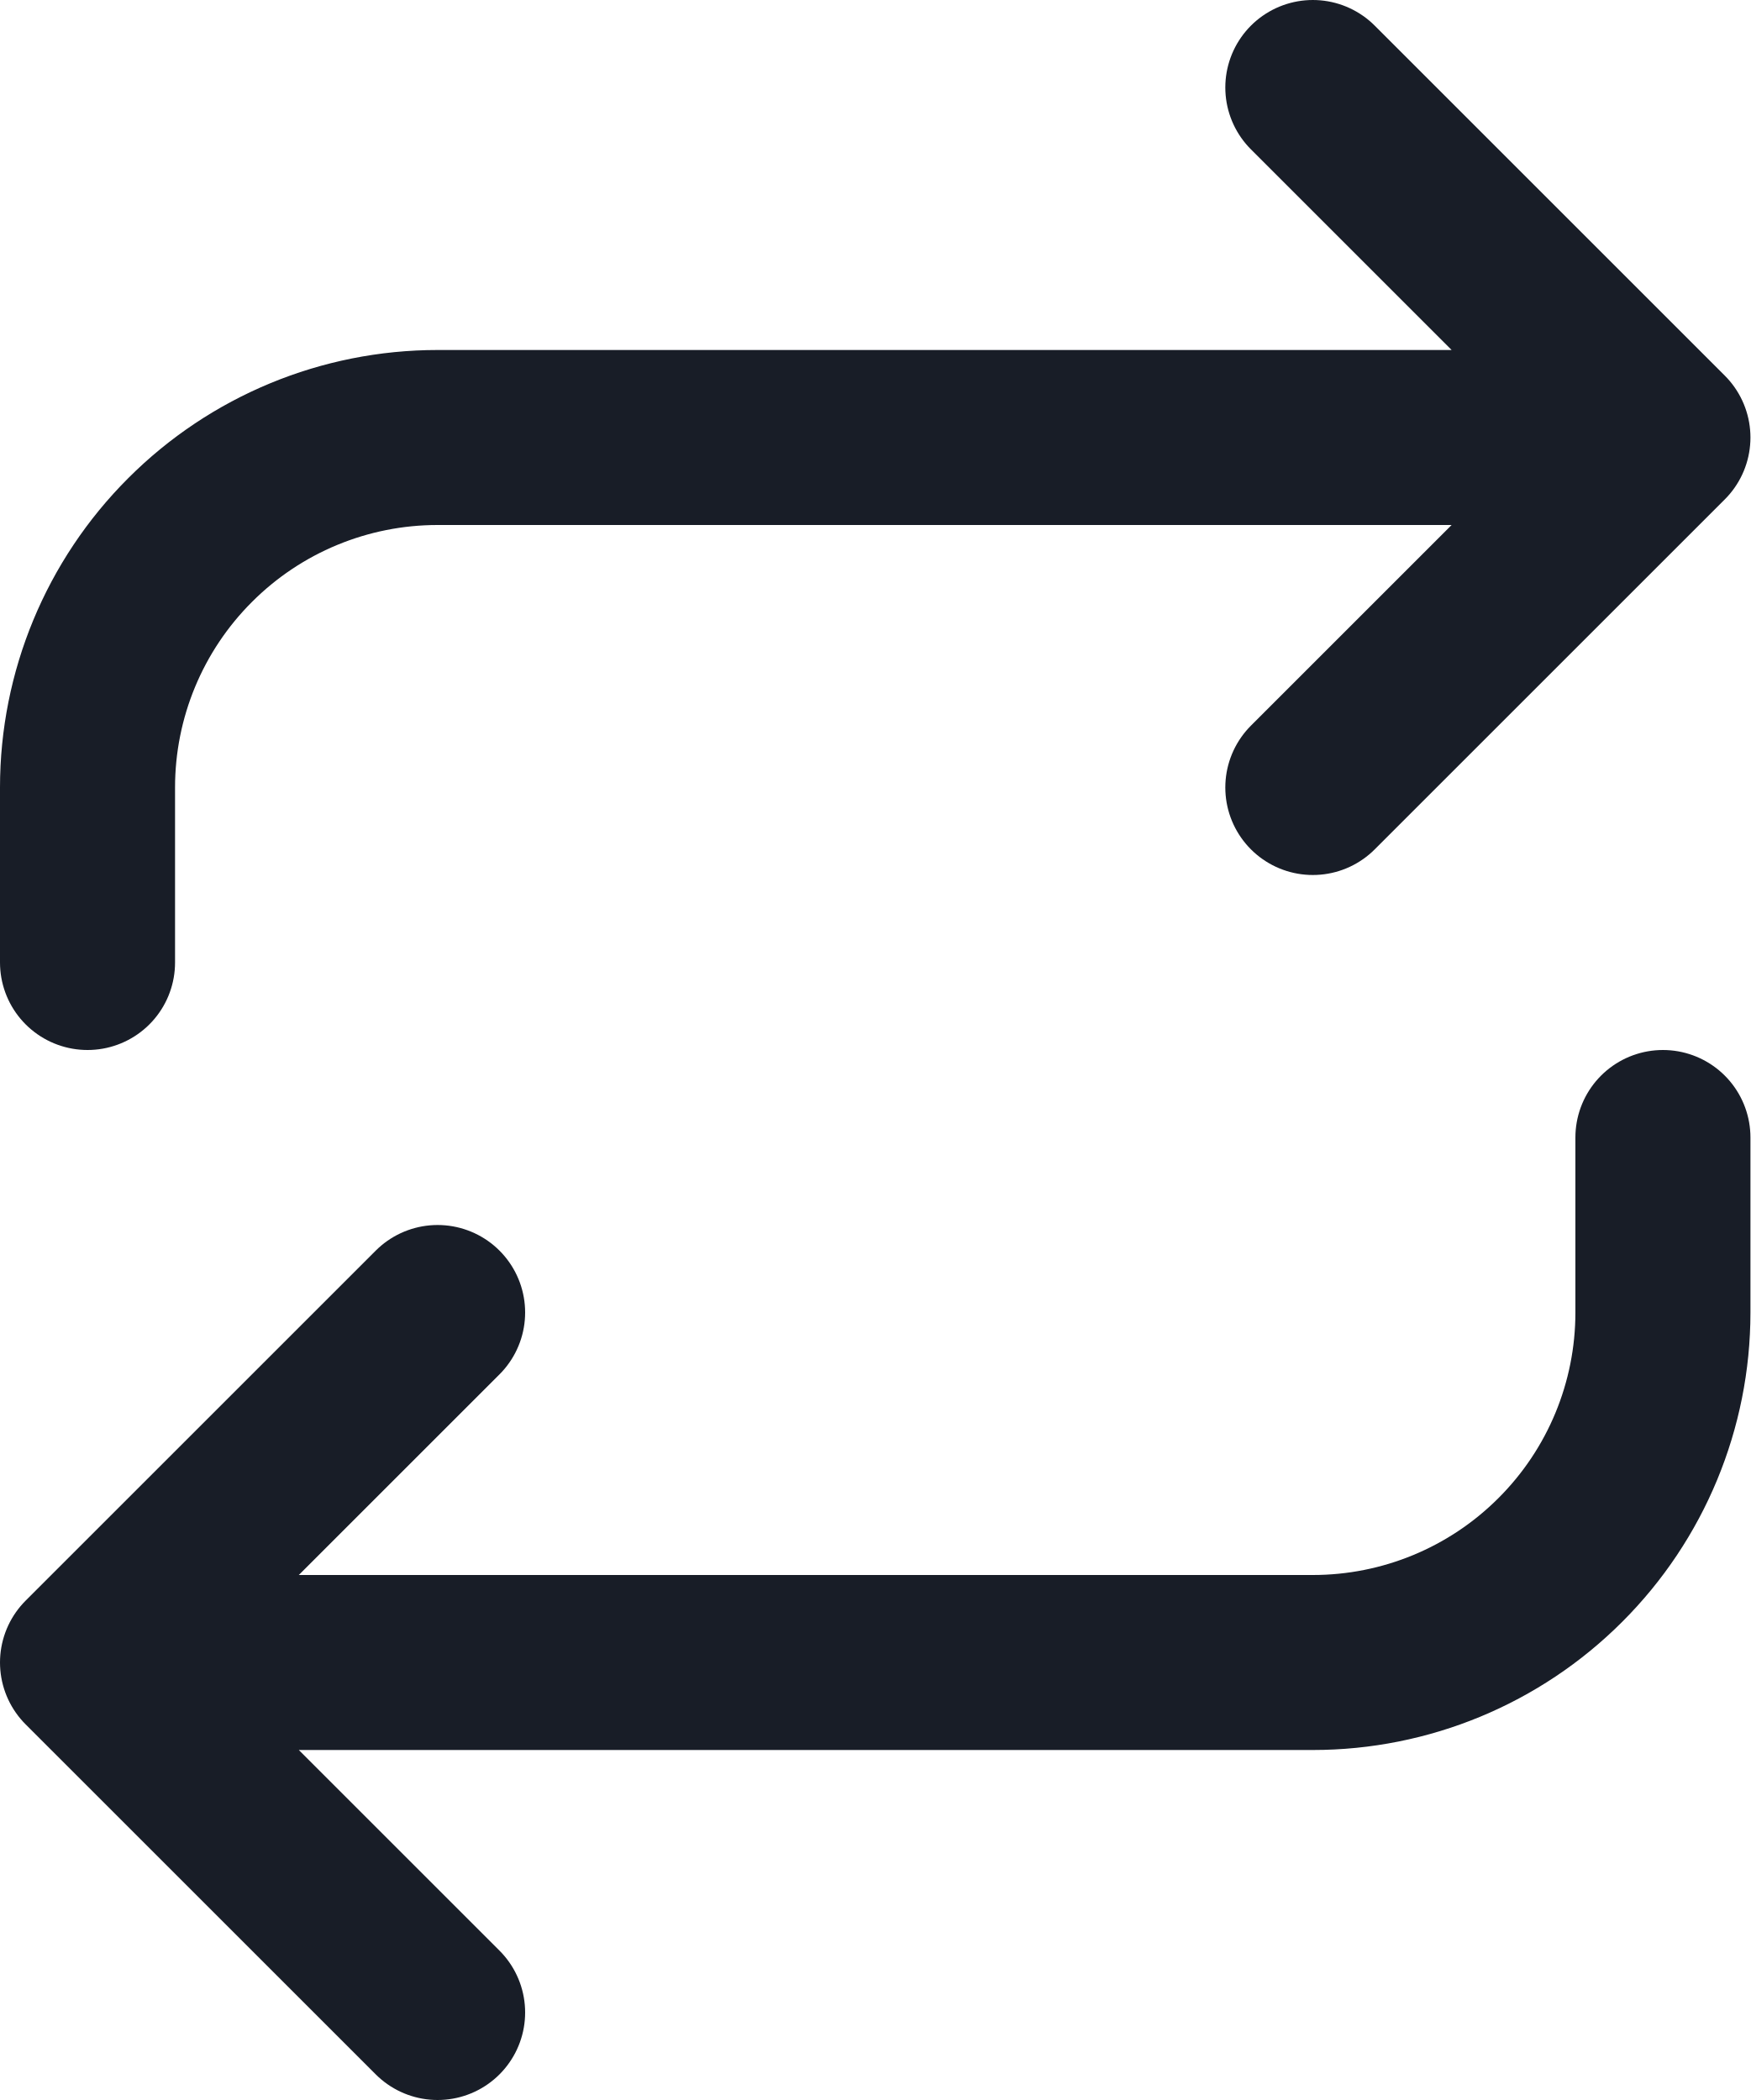
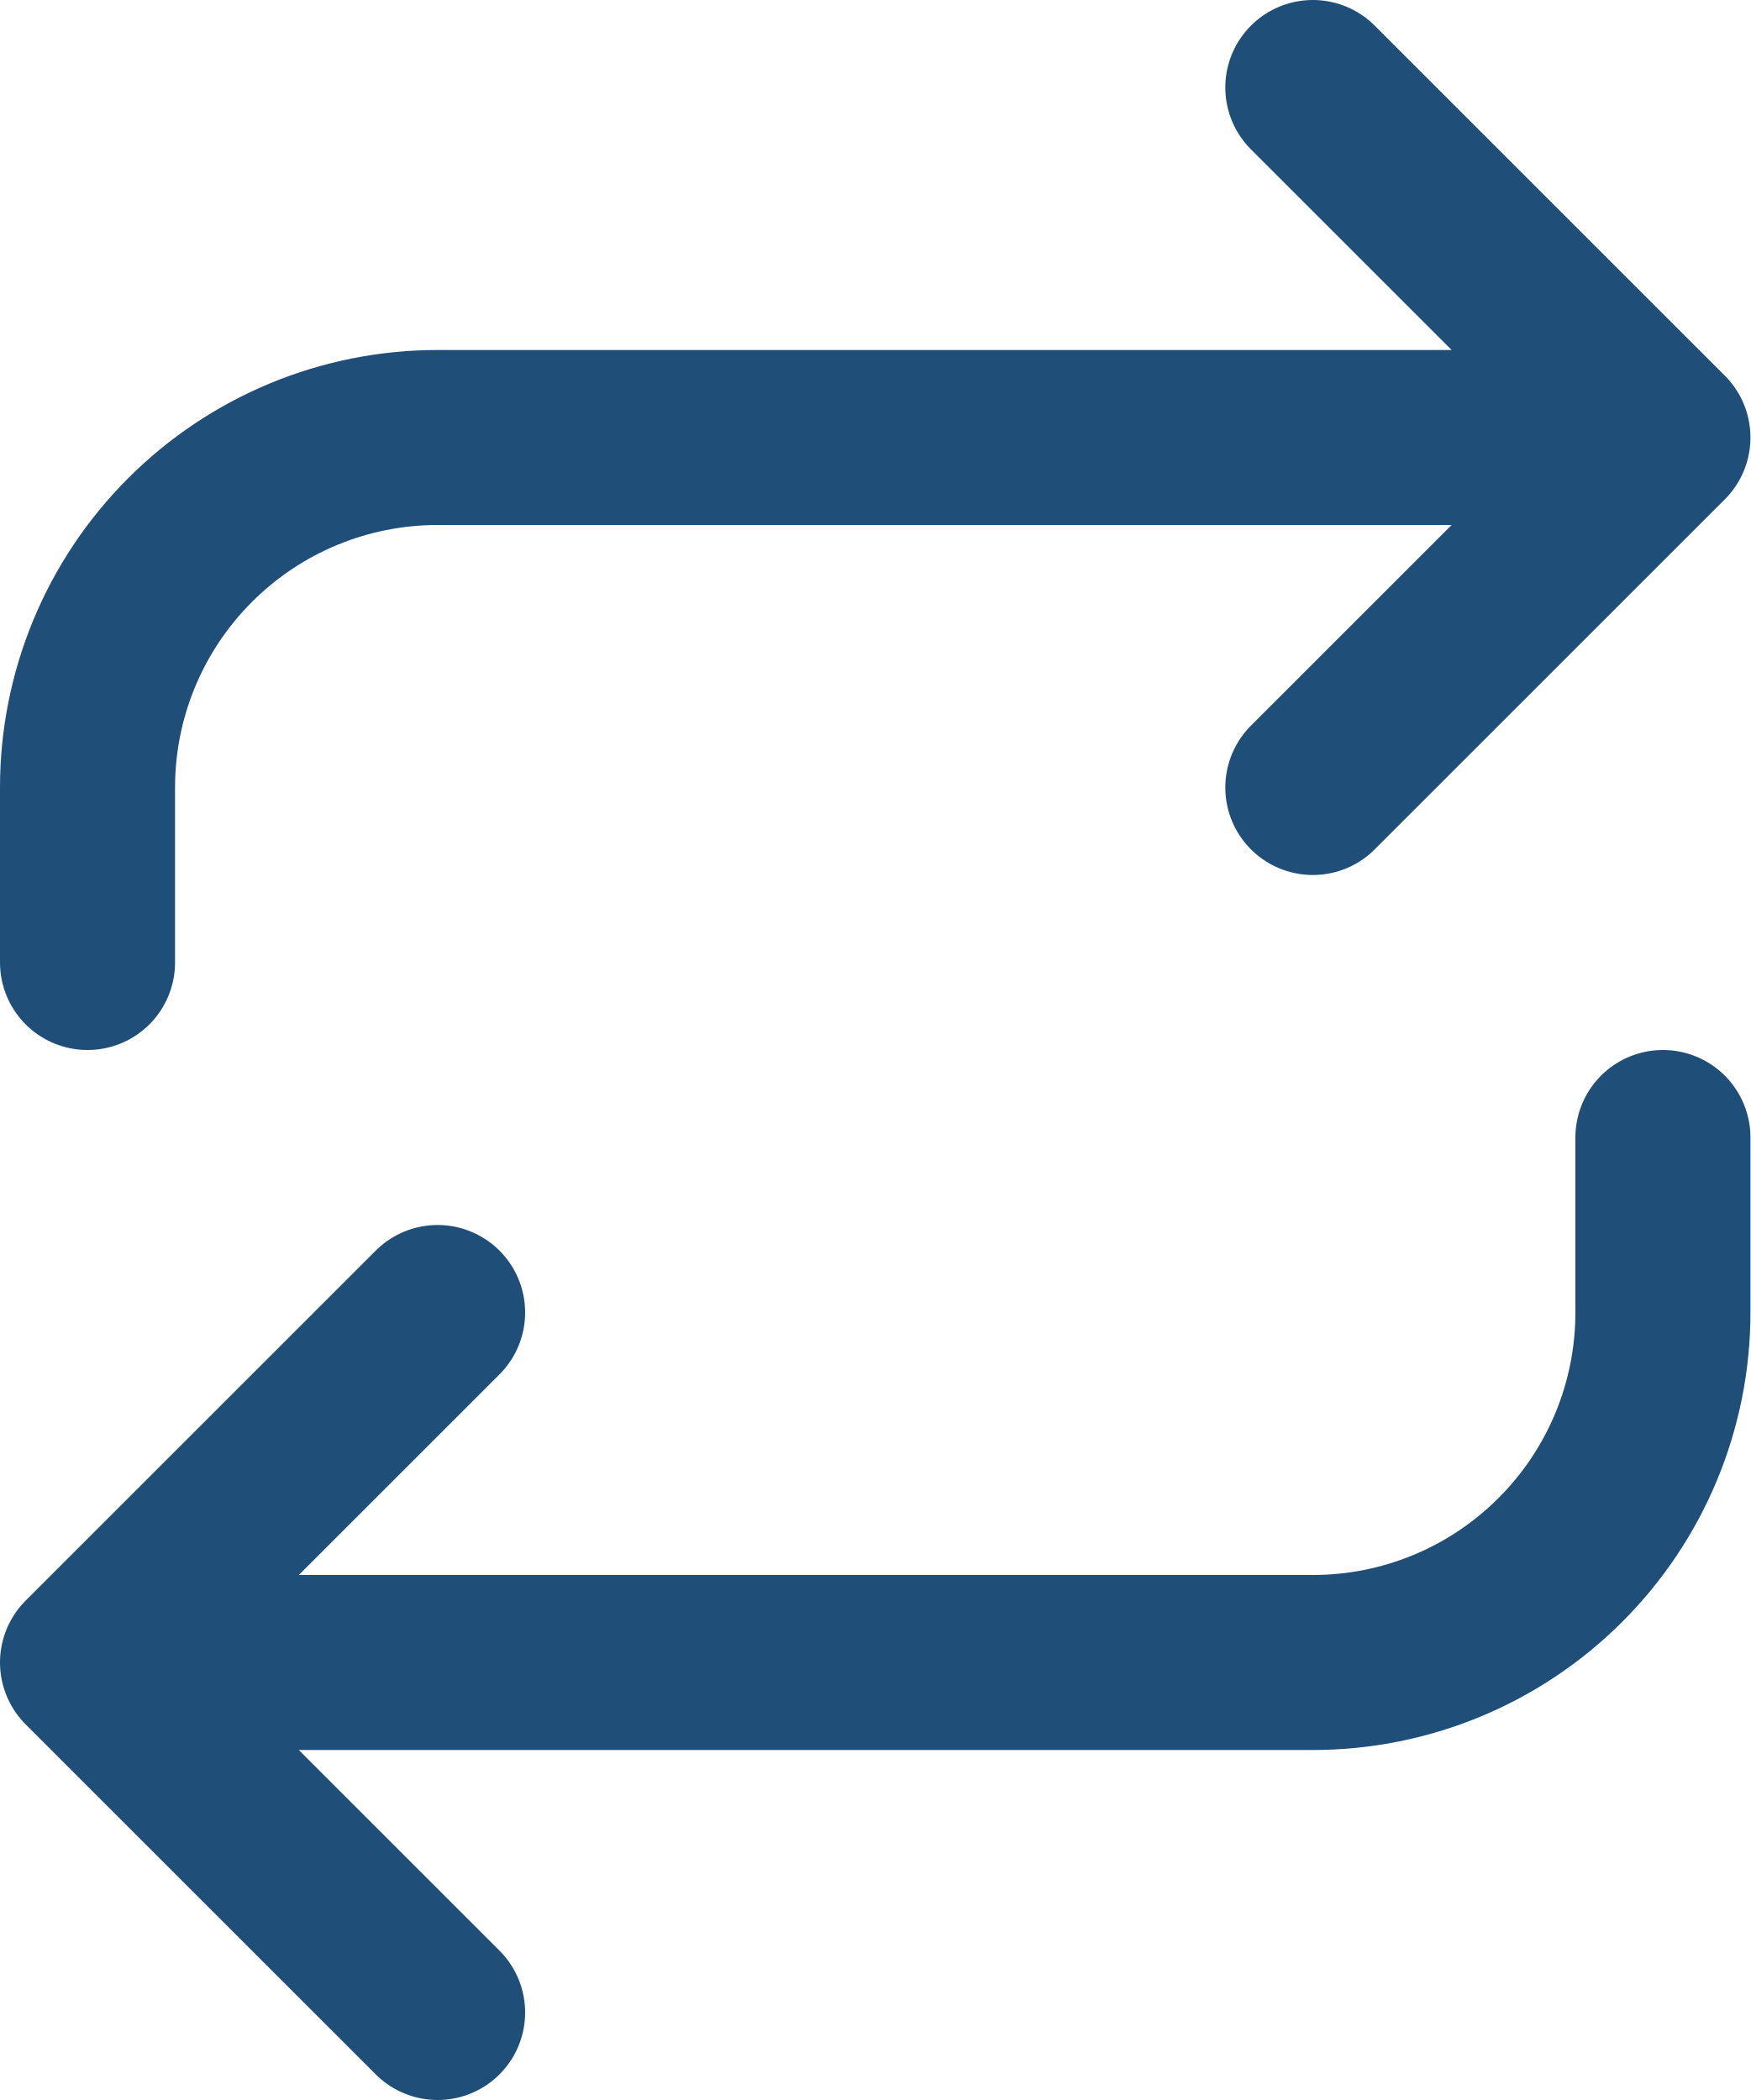
<svg xmlns="http://www.w3.org/2000/svg" width="20" height="24" viewBox="0 0 20 24" fill="none">
-   <path d="M15 1L19 5M19 5L15 9M19 5H5C3.939 5 2.922 5.421 2.172 6.172C1.421 6.922 1 7.939 1 9V11M5 23L1 19M1 19L5 15M1 19H15C16.061 19 17.078 18.579 17.828 17.828C18.579 17.078 19 16.061 19 15V13" stroke="#181D27" stroke-width="2" stroke-linecap="round" stroke-linejoin="round" />
+   <path d="M15 1L19 5M19 5L15 9M19 5H5C3.939 5 2.922 5.421 2.172 6.172C1.421 6.922 1 7.939 1 9V11M5 23L1 19M1 19L5 15M1 19H15C16.061 19 17.078 18.579 17.828 17.828C18.579 17.078 19 16.061 19 15V13" stroke="#1F4E79" stroke-width="2" stroke-linecap="round" stroke-linejoin="round" />
</svg>
